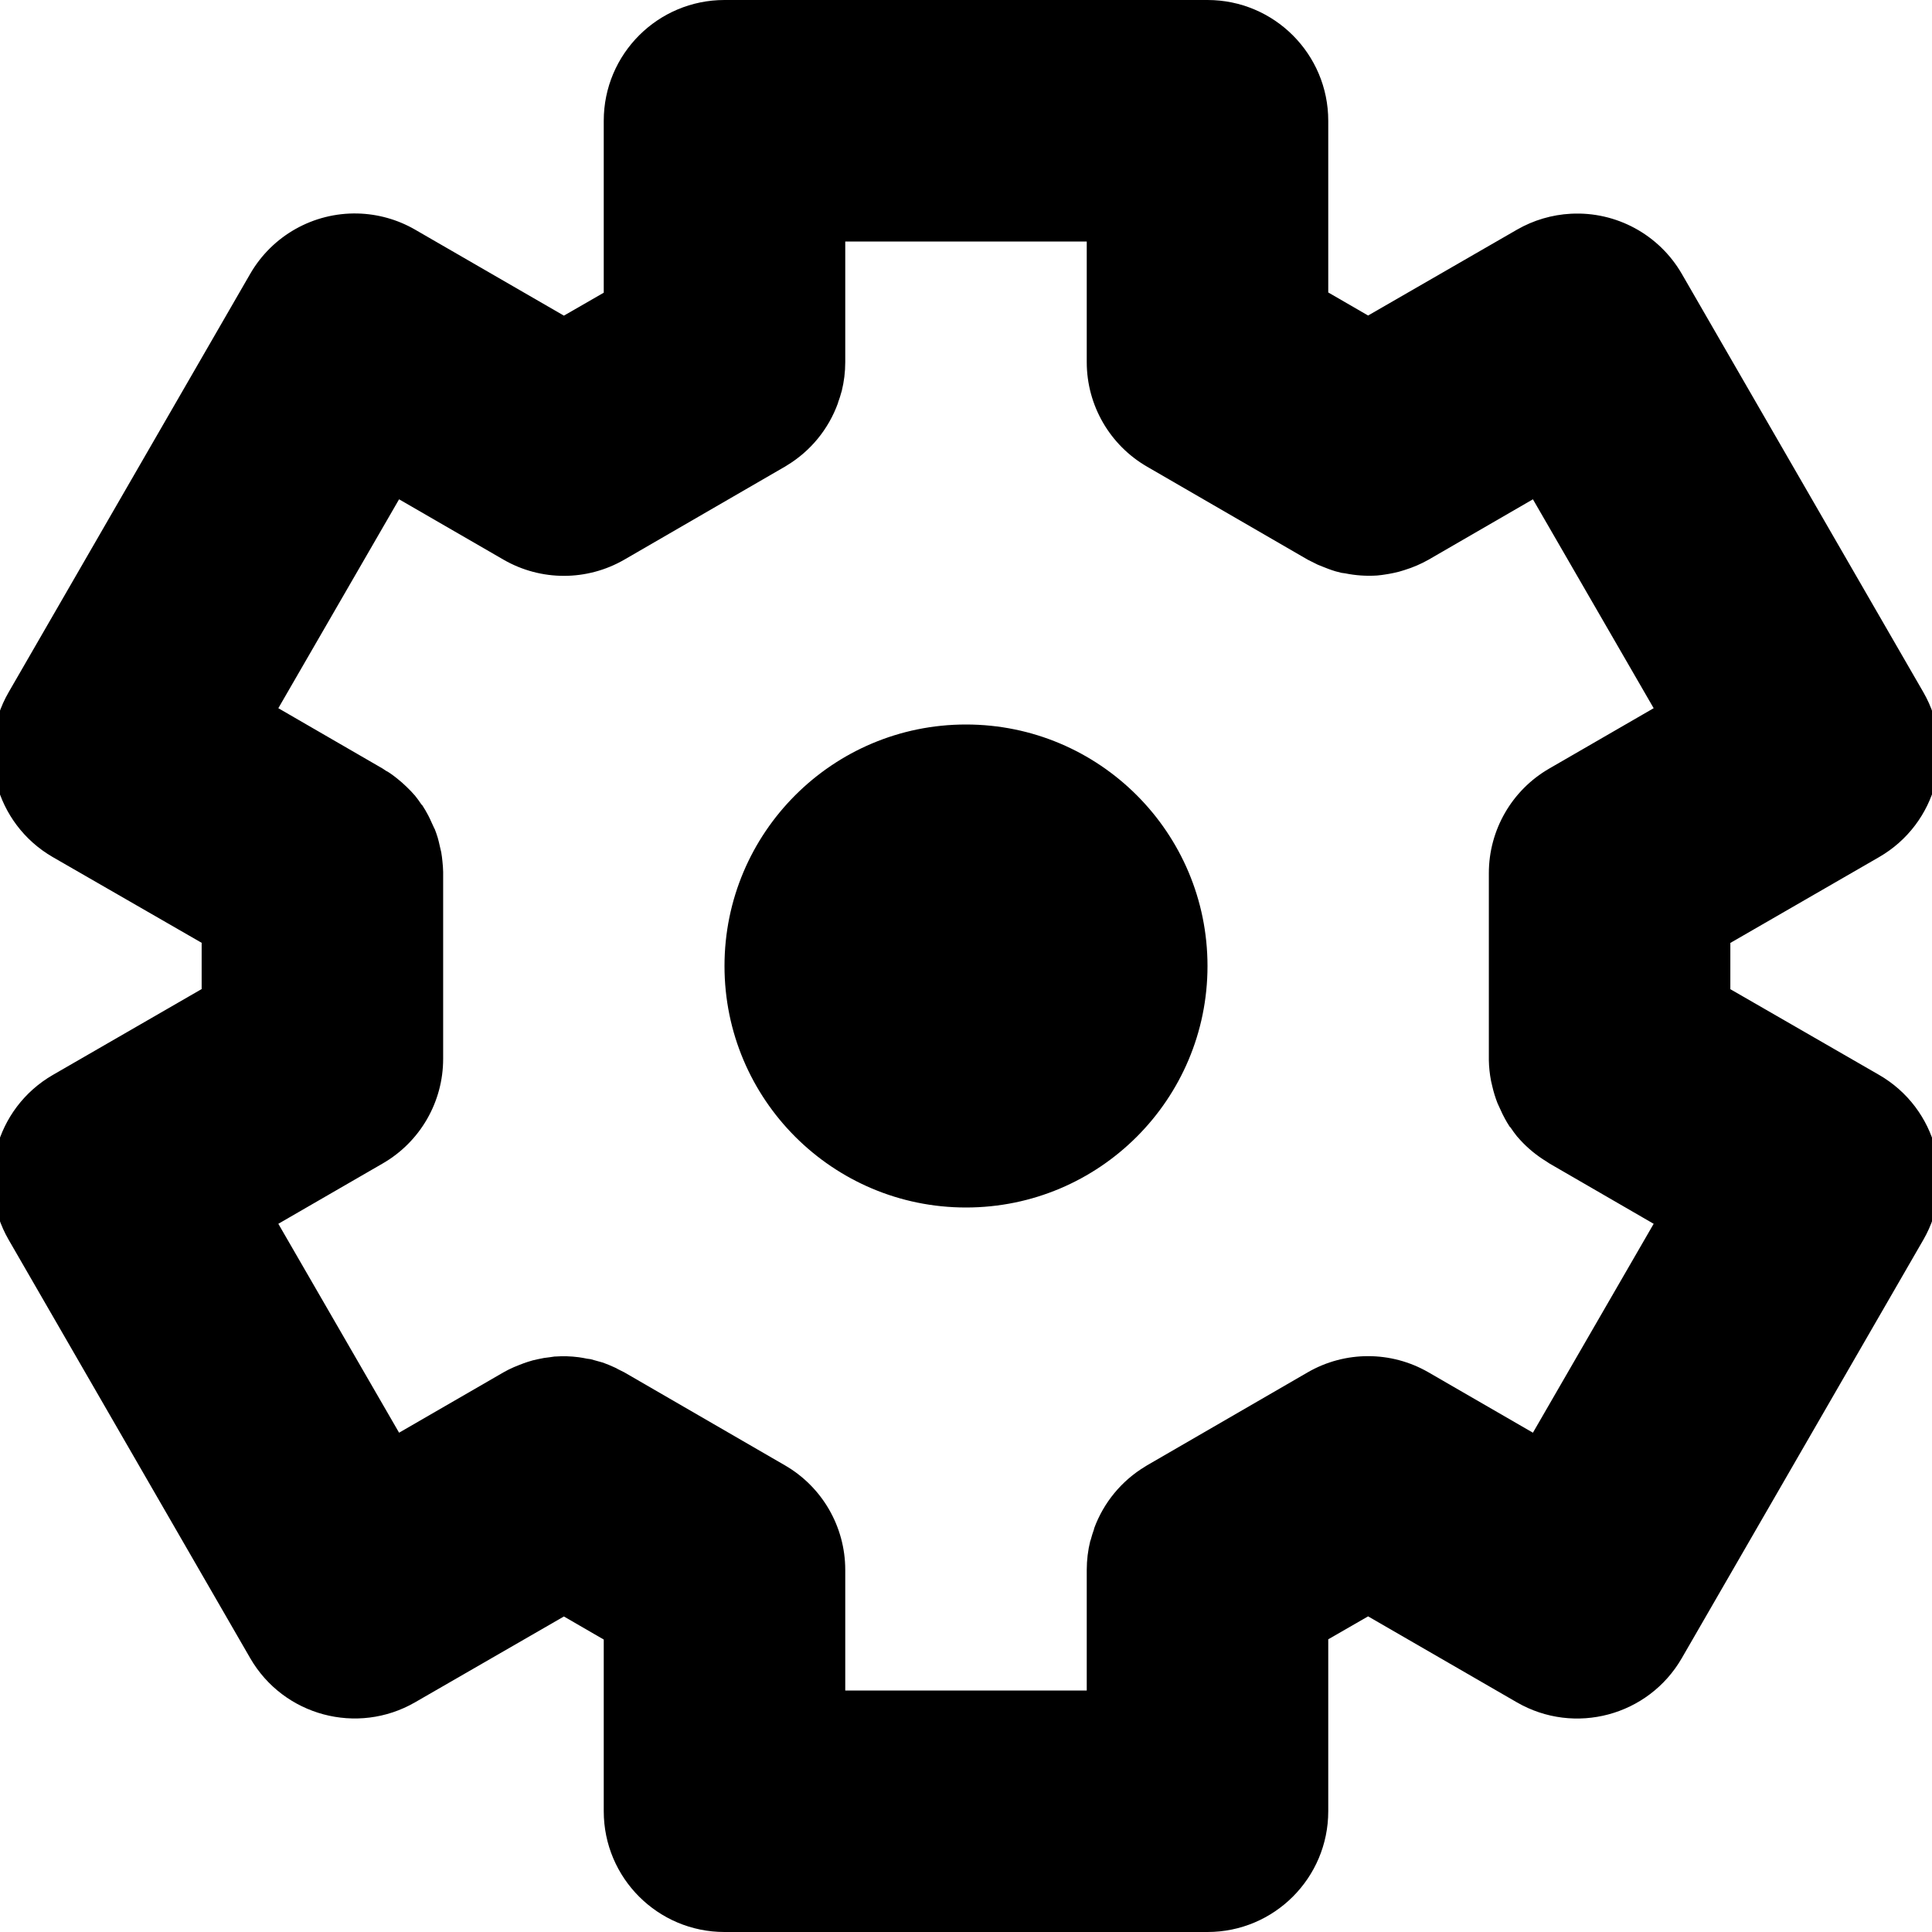
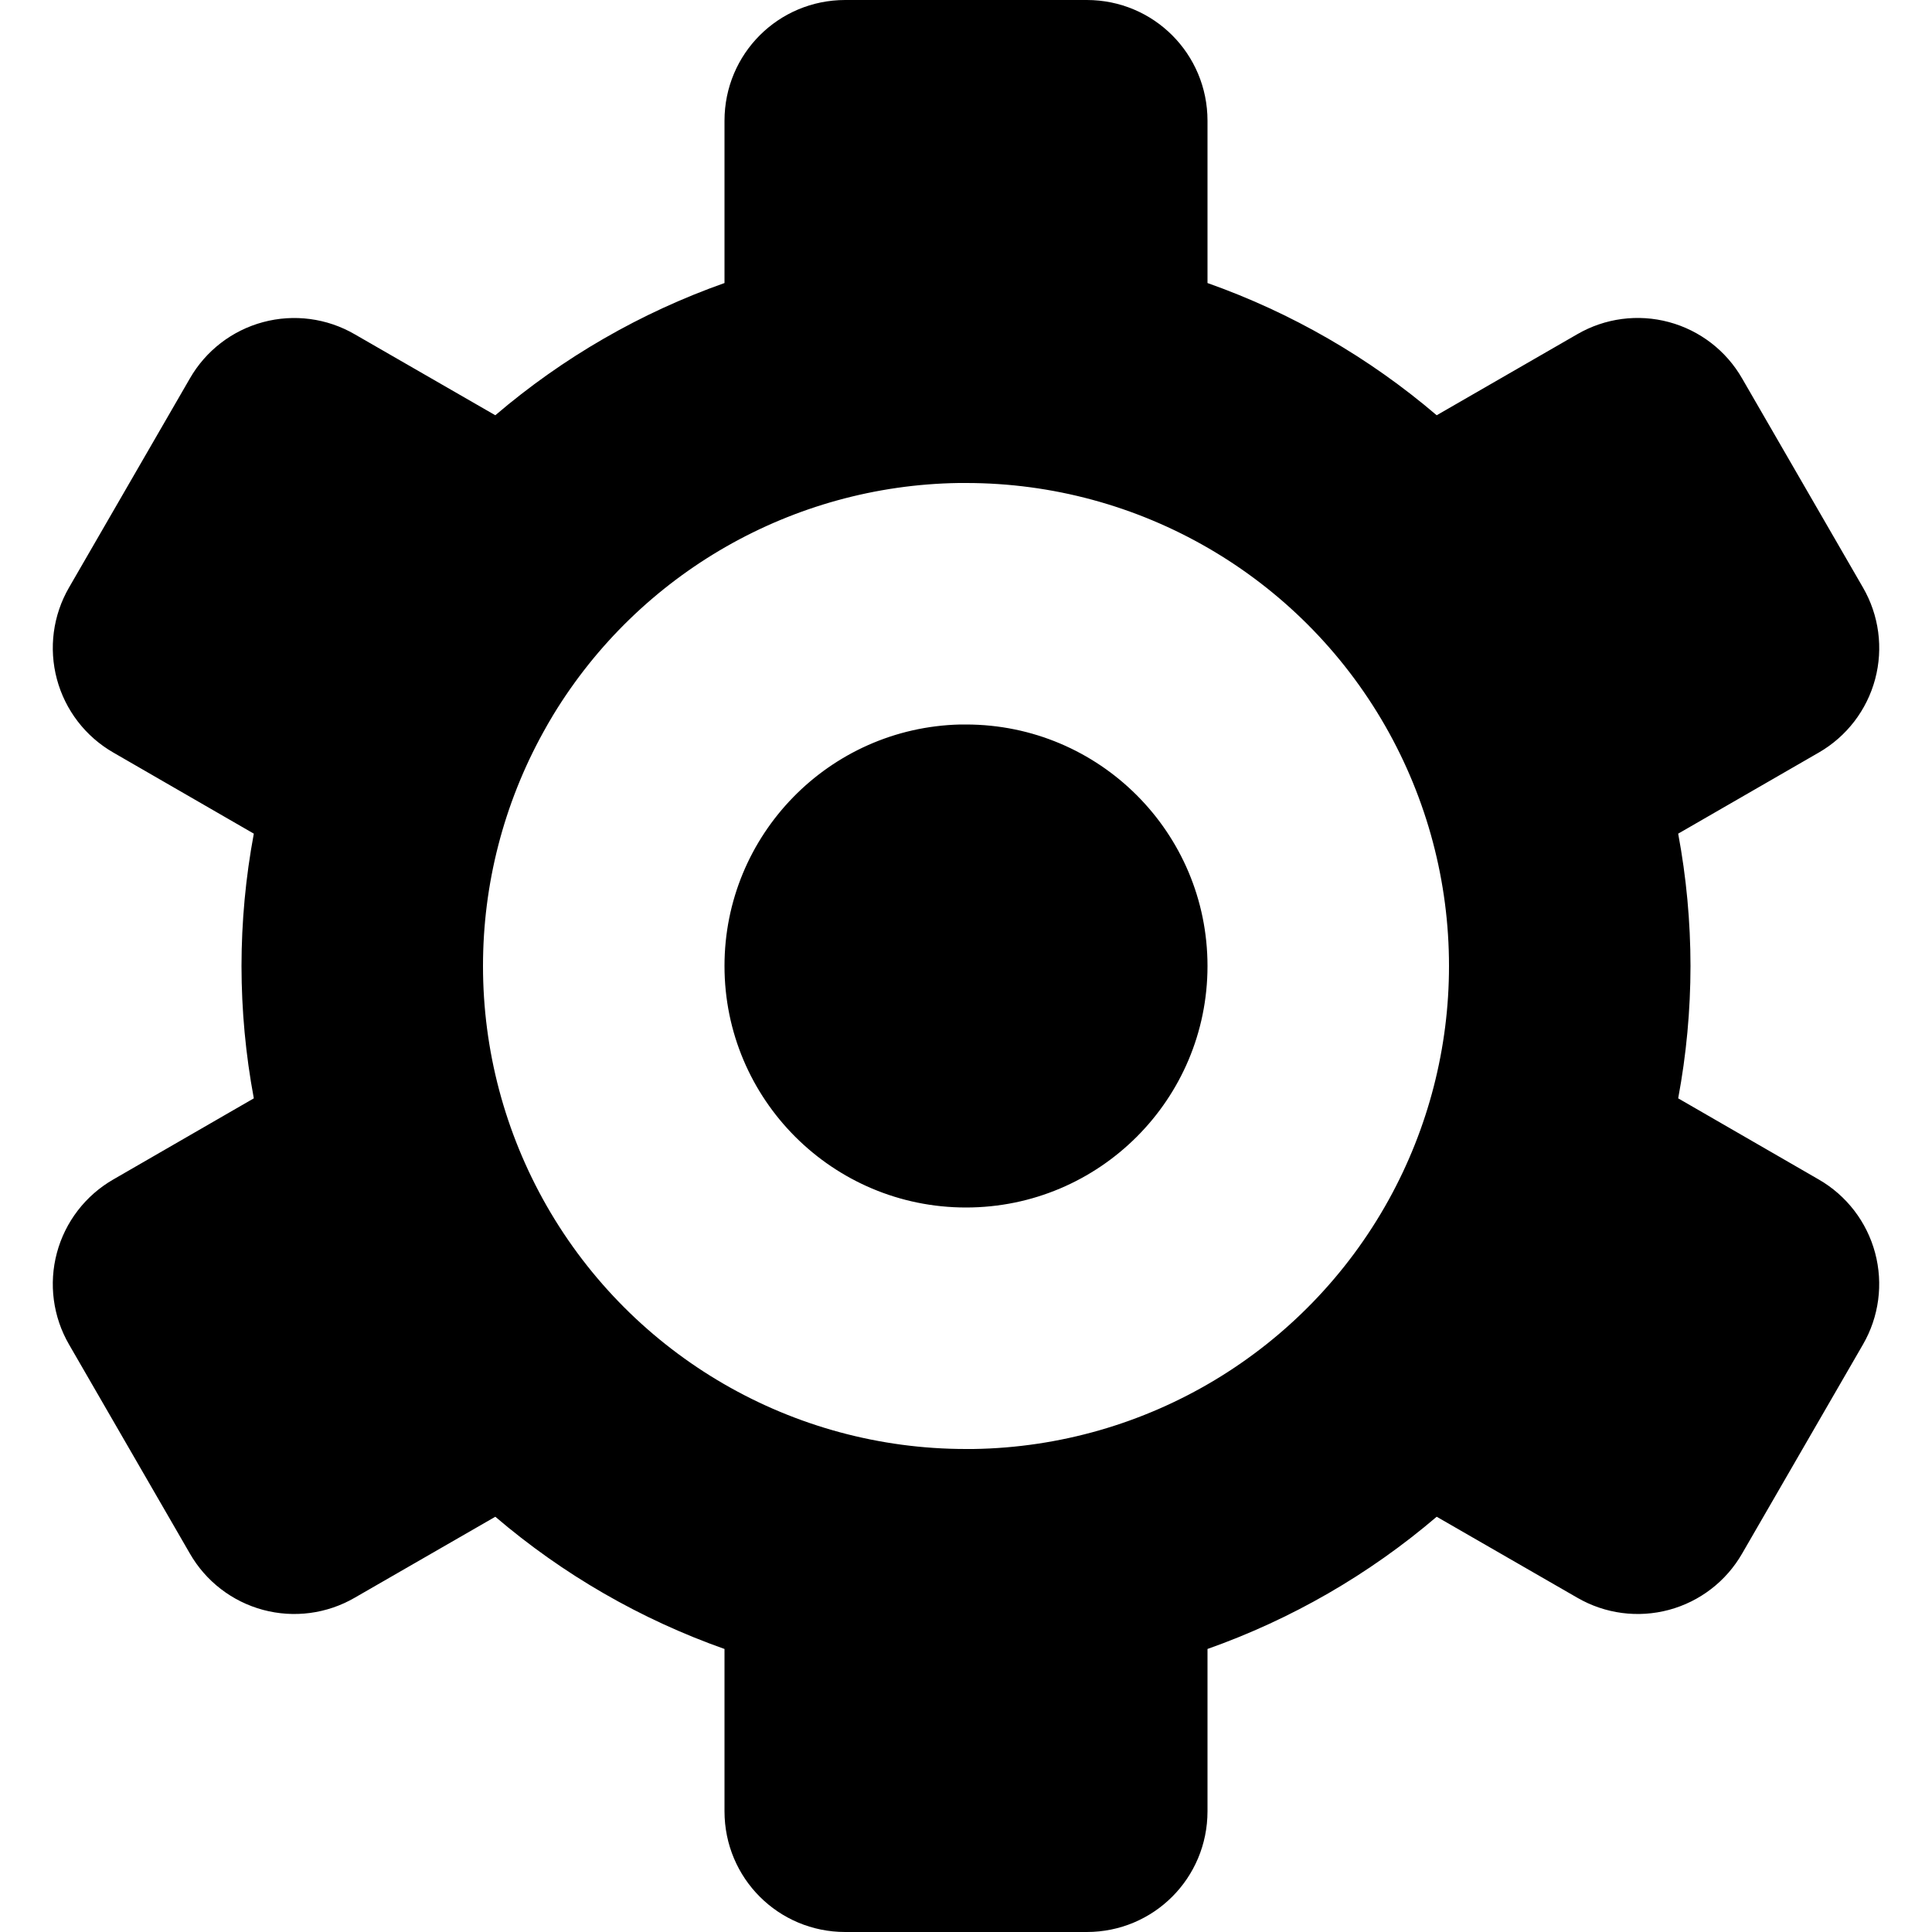
- <svg xmlns="http://www.w3.org/2000/svg" height="16" width="16">
-   <path d="M6 0a1 1 0 0 0-1 1v1.424l-.33.19-1.232-.712a1 1 0 0 0-.477-.134 1 1 0 0 0-.889.5l-2 3.464a1 1 0 0 0 .365 1.366l1.233.71v.383l-1.232.711a1 1 0 0 0-.366 1.366l2 3.464a1 1 0 0 0 1.365.366l1.233-.711.33.191V15a1 1 0 0 0 1 1h4a1 1 0 0 0 1-1v-1.424l.33-.19 1.232.712a1 1 0 0 0 1.366-.366l2-3.464a1 1 0 0 0-.366-1.366l-1.232-.71v-.383l1.232-.711a1 1 0 0 0 .366-1.366l-2-3.464a1 1 0 0 0-.918-.498 1 1 0 0 0-.447.132l-1.233.711-.33-.191V1a1 1 0 0 0-1-1H6zm1 2h2v1a1 1 0 0 0 .5.865l1.33.77a1 1 0 0 0 .05.025 1 1 0 0 0 .032.016 1 1 0 0 0 .037.015 1 1 0 0 0 .051.02 1 1 0 0 0 .059.02 1 1 0 0 0 .05.013 1 1 0 0 0 .03.004 1 1 0 0 0 .267.018 1 1 0 0 0 .076-.01 1 1 0 0 0 .024-.004 1 1 0 0 0 .074-.016 1 1 0 0 0 .008-.002 1 1 0 0 0 .043-.013 1 1 0 0 0 .2-.086l.864-.5 1 1.73-.865.5a1 1 0 0 0-.5.867v1.536a1 1 0 0 0 0 .011 1 1 0 0 0 .018.172 1 1 0 0 0 .01.043 1 1 0 0 0 .044.143 1 1 0 0 0 .024.052 1 1 0 0 0 .076.141 1 1 0 0 0 .002.002 1 1 0 0 0 .006.006 1 1 0 0 0 .054.074 1 1 0 0 0 .002.002 1 1 0 0 0 .211.186 1 1 0 0 0 .024.015 1 1 0 0 0 .03.02l.864.5-1 1.73-.865-.5a1 1 0 0 0-1 0l-1.33.77a1 1 0 0 0-.016.01 1 1 0 0 0-.423.513 1 1 0 0 0 0 .002 1 1 0 0 0-.002.008 1 1 0 0 0-.026.084 1 1 0 0 0-.004.01A1 1 0 0 0 9 13v1H7v-1a1 1 0 0 0-.5-.865l-1.33-.77a1 1 0 0 0-.05-.025 1 1 0 0 0-.018-.01 1 1 0 0 0-.022-.01 1 1 0 0 0-.07-.029 1 1 0 0 0-.022-.008 1 1 0 0 0-.047-.013 1 1 0 0 0-.05-.014 1 1 0 0 0-.03-.004 1 1 0 0 0-.068-.012 1 1 0 0 0-.1-.008 1 1 0 0 0-.091.002 1 1 0 0 0-.008 0 1 1 0 0 0-.041.006 1 1 0 0 0-.047.006 1 1 0 0 0-.05.01 1 1 0 0 0-.044.01 1 1 0 0 0-.043.013 1 1 0 0 0-.066.024 1 1 0 0 0-.092.04 1 1 0 0 0-.041.022l-.865.5-1-1.73.865-.5a1 1 0 0 0 .5-.867V7.256a1 1 0 0 0 0-.035 1 1 0 0 0-.006-.088 1 1 0 0 0-.01-.076 1 1 0 0 0-.002-.008 1 1 0 0 0-.01-.043 1 1 0 0 0-.017-.069 1 1 0 0 0-.025-.072 1 1 0 0 0-.002-.002 1 1 0 0 0-.024-.052 1 1 0 0 0-.027-.057 1 1 0 0 0-.049-.084 1 1 0 0 0-.002-.002 1 1 0 0 0-.006-.006 1 1 0 0 0-.054-.074 1 1 0 0 0-.002-.002 1 1 0 0 0-.067-.07 1 1 0 0 0-.076-.067 1 1 0 0 0-.06-.045 1 1 0 0 0-.02-.013 1 1 0 0 0-.012-.006 1 1 0 0 0-.03-.02l-.864-.5 1-1.73.865.5a1 1 0 0 0 1 0l1.309-.758a1 1 0 0 0 .021-.012 1 1 0 0 0 .016-.01 1 1 0 0 0 .423-.515 1 1 0 0 0 .002-.008 1 1 0 0 0 .028-.088 1 1 0 0 0 .002-.006A1 1 0 0 0 7 3V2zm1 4a2 2 0 0 0-2 2 2 2 0 0 0 2 2 2 2 0 0 0 2-2 2 2 0 0 0-2-2z" style="line-height:normal;font-variant-ligatures:normal;font-variant-position:normal;font-variant-caps:normal;font-variant-numeric:normal;font-variant-alternates:normal;font-variant-east-asian:normal;font-feature-settings:normal;font-variation-settings:normal;text-indent:0;text-align:start;text-decoration-line:none;text-decoration-style:solid;text-decoration-color:#000;text-transform:none;text-orientation:mixed;white-space:normal;shape-padding:0;shape-margin:0;inline-size:0;isolation:auto;mix-blend-mode:normal;solid-color:#000;solid-opacity:1;filter-blend-mode:normal;filter-gaussianBlur-deviation:0" color="#000" font-weight="400" font-family="sans-serif" overflow="visible" />
+ <svg xmlns="http://www.w3.org/2000/svg" width="16" height="16">
+   <path d="M7 0c-.554 0-1 .446-1 1v1.344a6 6 0 0 0-1.898 1.095l-1.165-.671a.997.997 0 0 0-1.365.367l-1 1.73a.999.999 0 0 0 .366 1.367l1.164.672A6 6 0 0 0 2 8a6 6 0 0 0 .102 1.096l-1.164.672a.999.999 0 0 0-.366 1.367l1 1.73a.997.997 0 0 0 1.365.367l1.165-.671A6 6 0 0 0 6 13.656V15c0 .554.446 1 1 1h2c.554 0 1-.446 1-1v-1.344a6 6 0 0 0 1.898-1.095l1.165.671a.997.997 0 0 0 1.365-.367l1-1.73a.999.999 0 0 0-.366-1.367l-1.164-.672A6 6 0 0 0 14 8a6 6 0 0 0-.102-1.096l1.165-.672a.999.999 0 0 0 .365-1.367l-1-1.73a.997.997 0 0 0-1.366-.367l-1.164.671A6 6 0 0 0 10 2.344V1c0-.554-.446-1-1-1H7zm.94 4H8a4 4 0 0 1 3.473 2.014A4 4 0 0 1 12 8a4 4 0 0 1-.498 1.934A4 4 0 0 1 8.061 12H8a4 4 0 0 1-3.473-2.014A4 4 0 0 1 4 8a4 4 0 0 1 .498-1.934 4 4 0 0 1 .084-.146A4 4 0 0 1 7.939 4zm.011 2A2 2 0 0 0 6 8a2 2 0 0 0 2 2 2 2 0 0 0 2-2 2 2 0 0 0-2-2 2 2 0 0 0-.049 0z" />
</svg>
